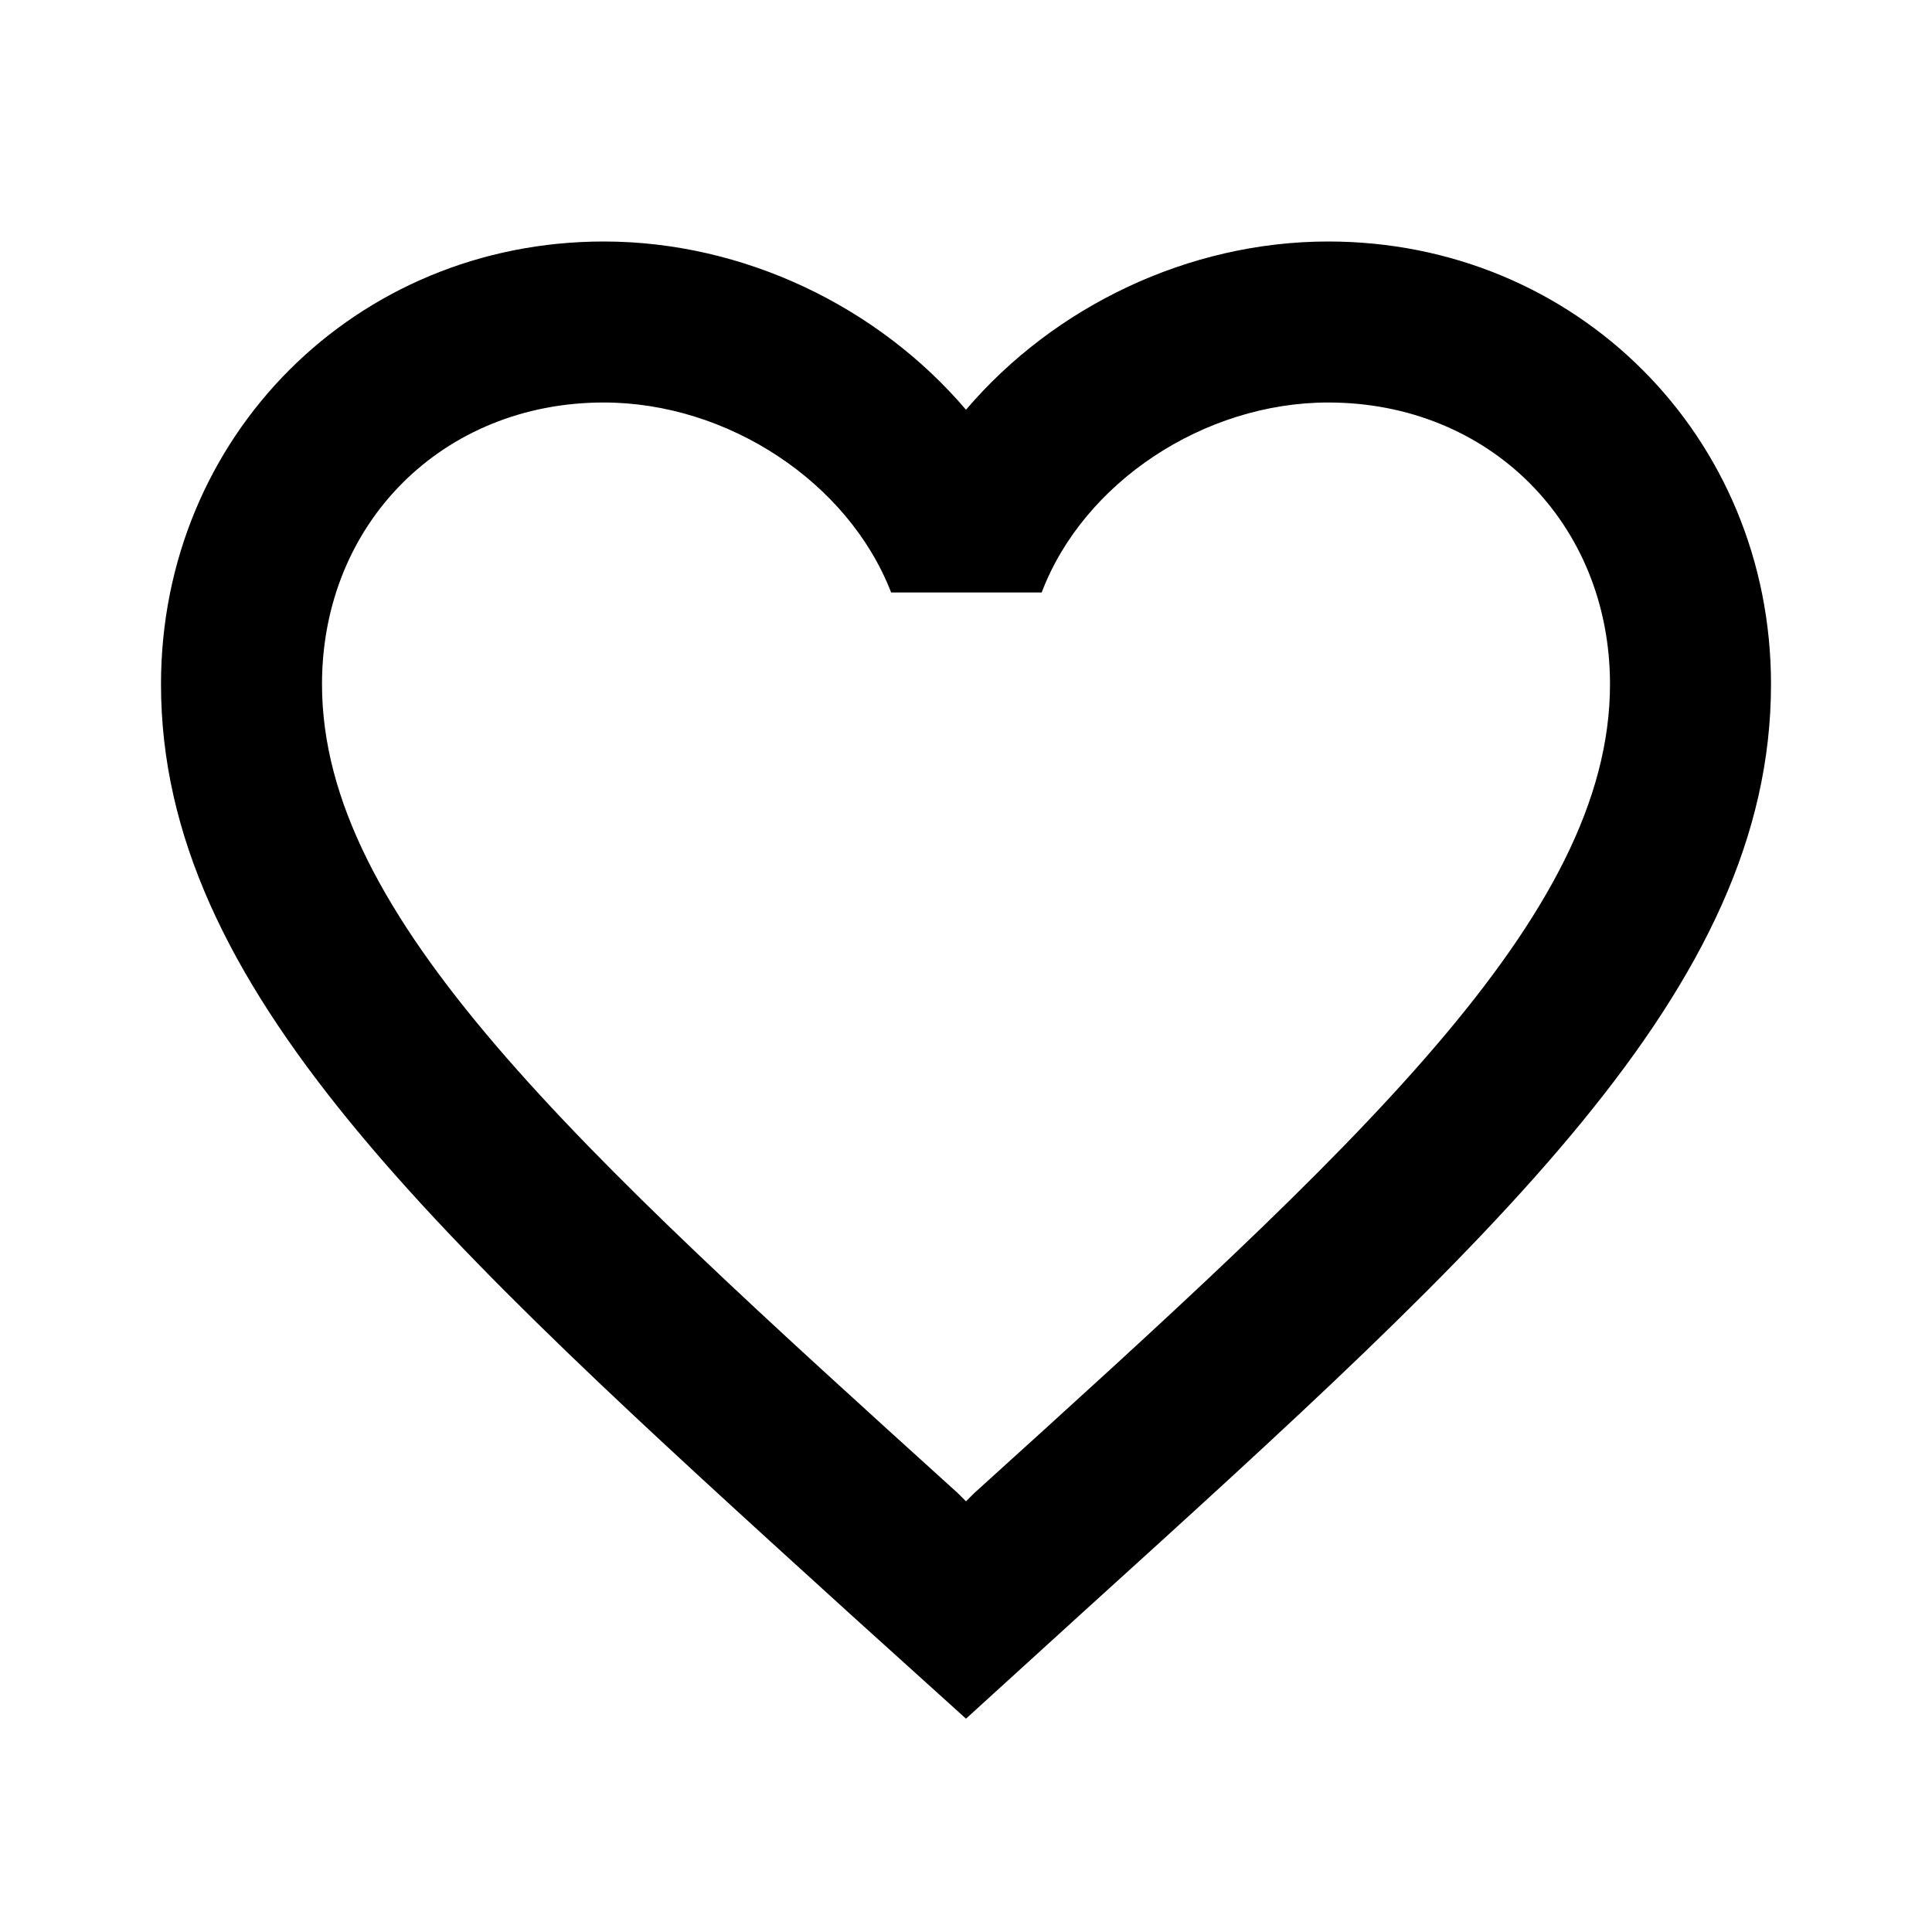
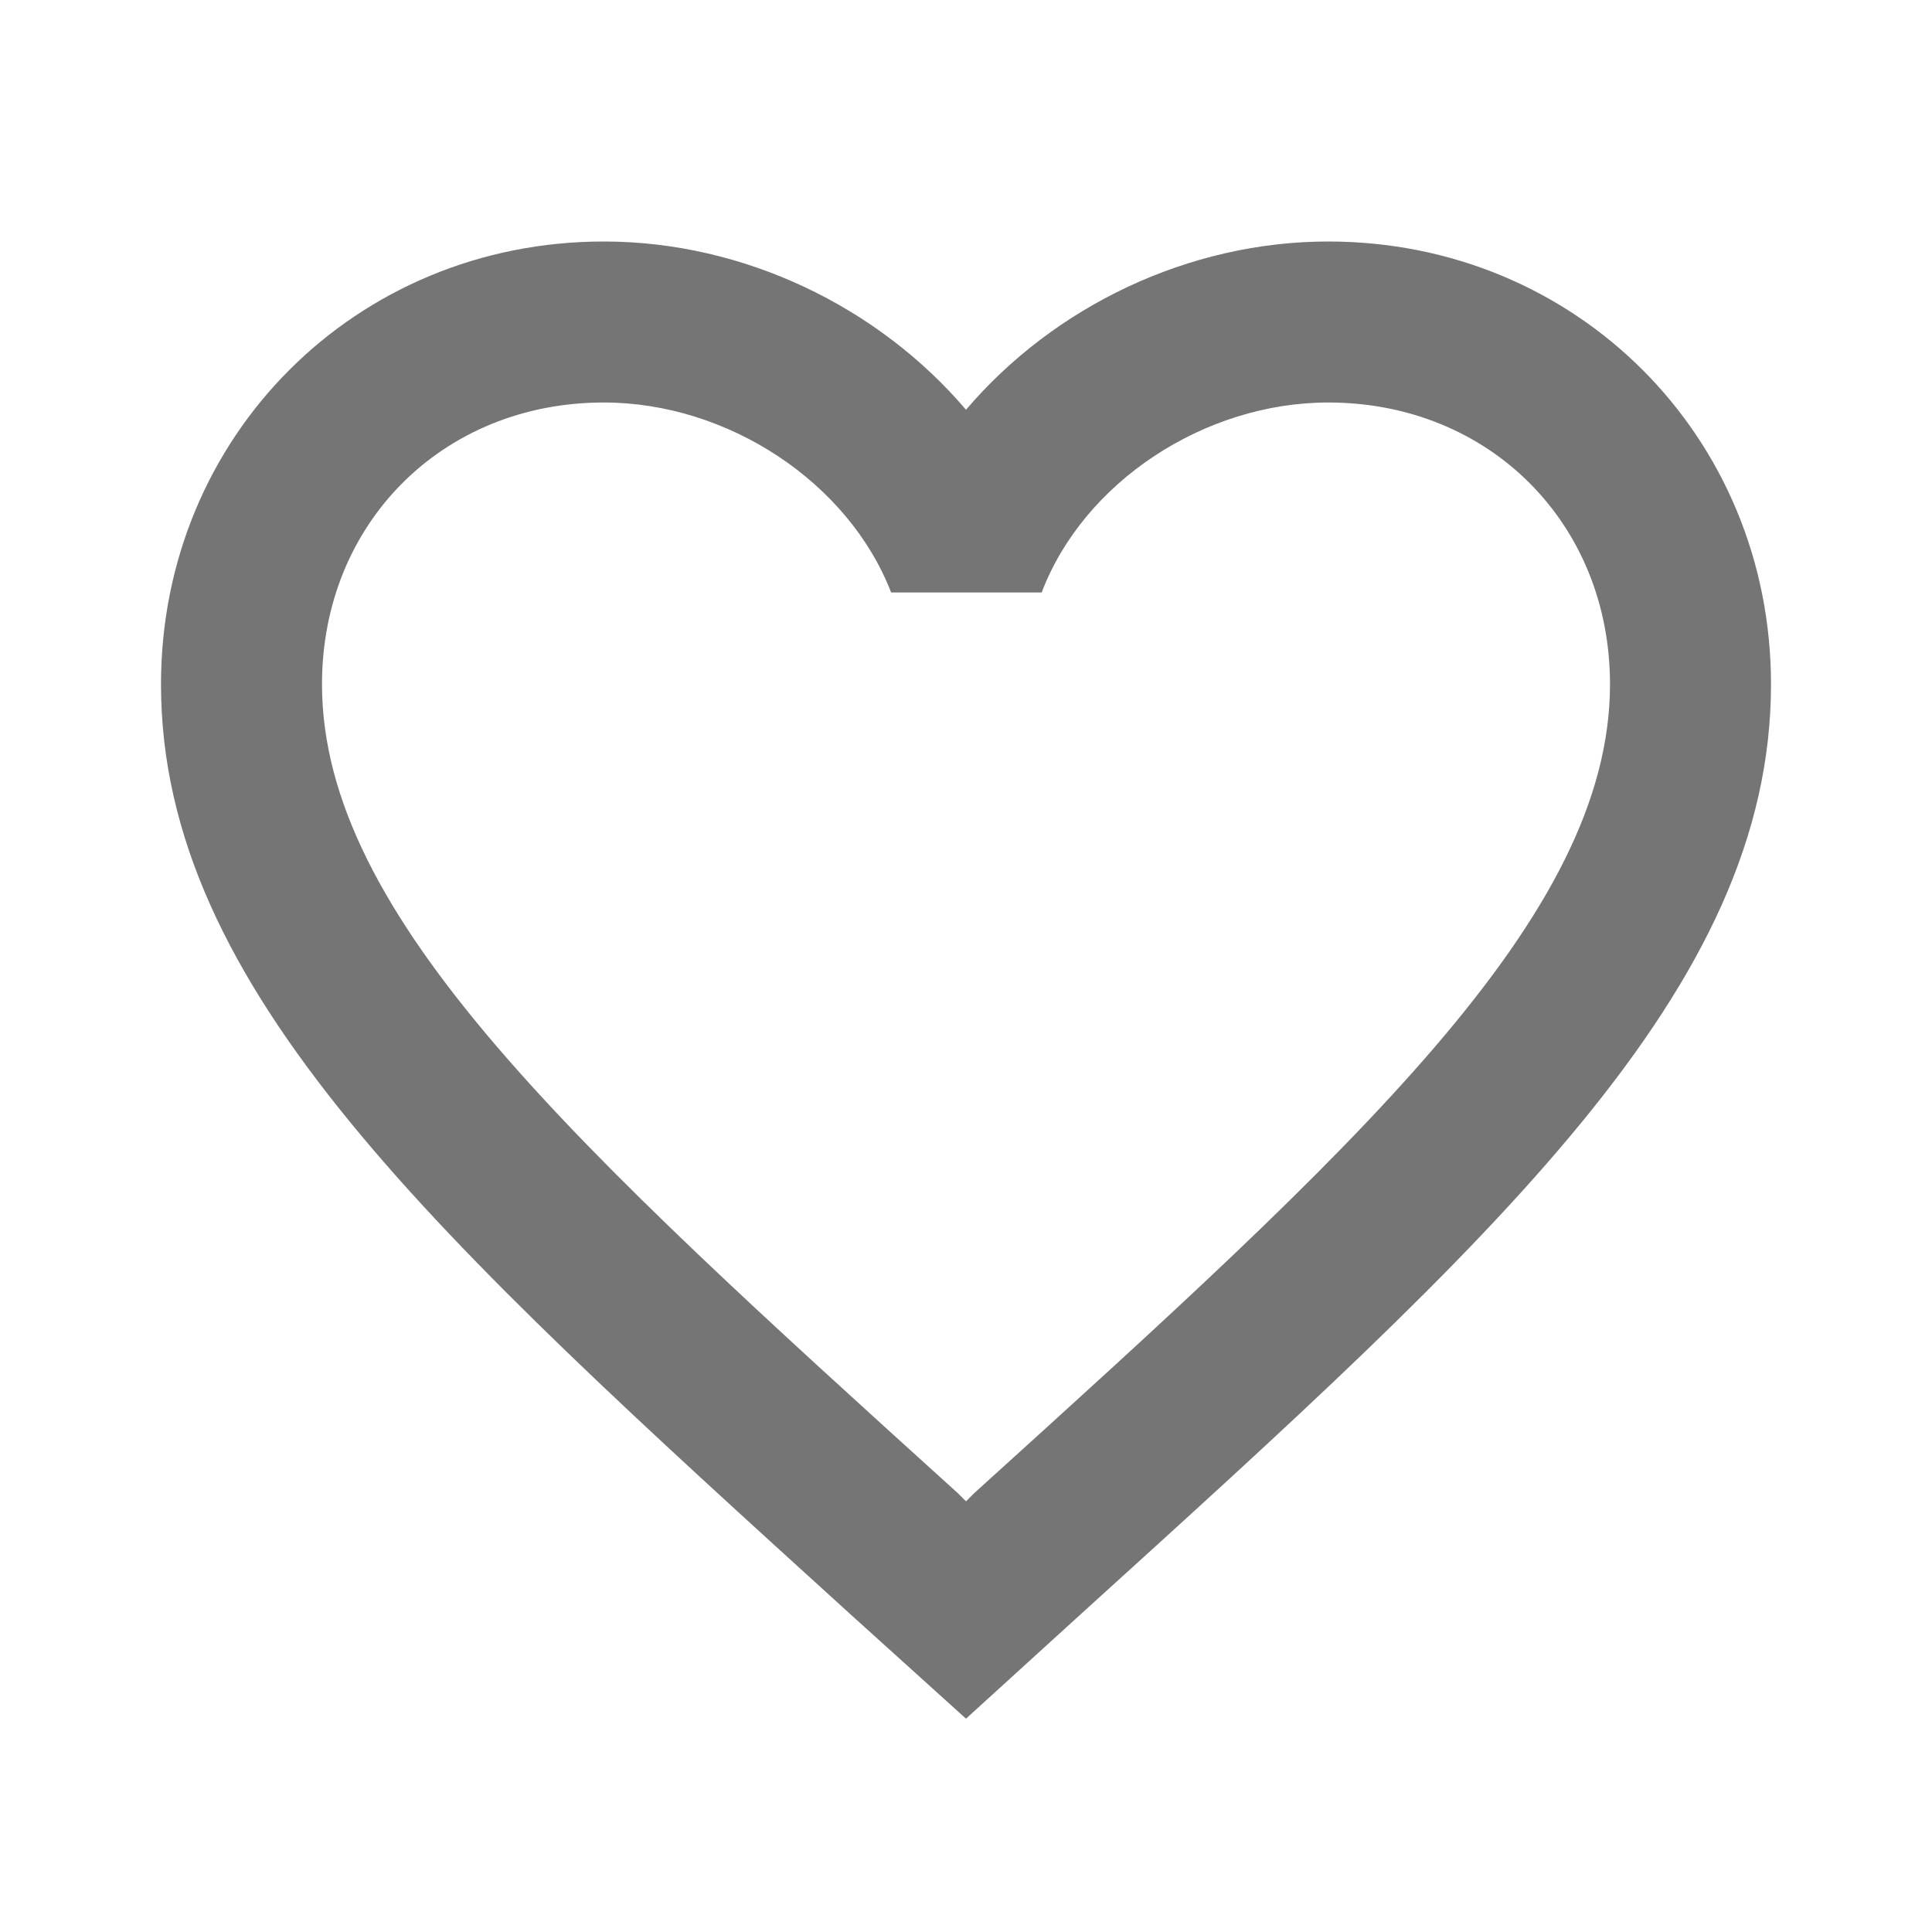
<svg xmlns="http://www.w3.org/2000/svg" xmlns:ns1="http://schemas.android.com/apk/res/android" ns1:tint="?attr/colorControlNormal" height="24" width="24">
-   <path d="M16.5,3c-1.74,0 -3.41,0.81 -4.5,2.09C10.91,3.81 9.24,3 7.5,3 4.42,3 2,5.42 2,8.5c0,3.78 3.4,6.86 8.55,11.54L12,21.35l1.45,-1.32C18.6,15.36 22,12.28 22,8.5 22,5.42 19.58,3 16.5,3zM12.1,18.55l-0.1,0.1 -0.1,-0.1C7.14,14.24 4,11.39 4,8.5 4,6.5 5.5,5 7.5,5c1.54,0 3.04,0.99 3.57,2.36h1.87C13.46,5.99 14.96,5 16.5,5c2,0 3.5,1.5 3.5,3.5 0,2.89 -3.14,5.74 -7.9,10.05z" fill="" />
+   <path d="M16.5,3c-1.74,0 -3.41,0.81 -4.5,2.09C10.91,3.81 9.24,3 7.5,3 4.42,3 2,5.42 2,8.5c0,3.78 3.4,6.86 8.55,11.54L12,21.35l1.45,-1.32C18.6,15.36 22,12.28 22,8.5 22,5.42 19.58,3 16.5,3zM12.1,18.55l-0.1,0.1 -0.1,-0.1C7.14,14.24 4,11.39 4,8.5 4,6.5 5.5,5 7.5,5c1.54,0 3.04,0.99 3.57,2.36h1.87C13.46,5.99 14.96,5 16.5,5c2,0 3.5,1.5 3.5,3.5 0,2.89 -3.14,5.74 -7.9,10.05z" fill="#757575" />
</svg>
